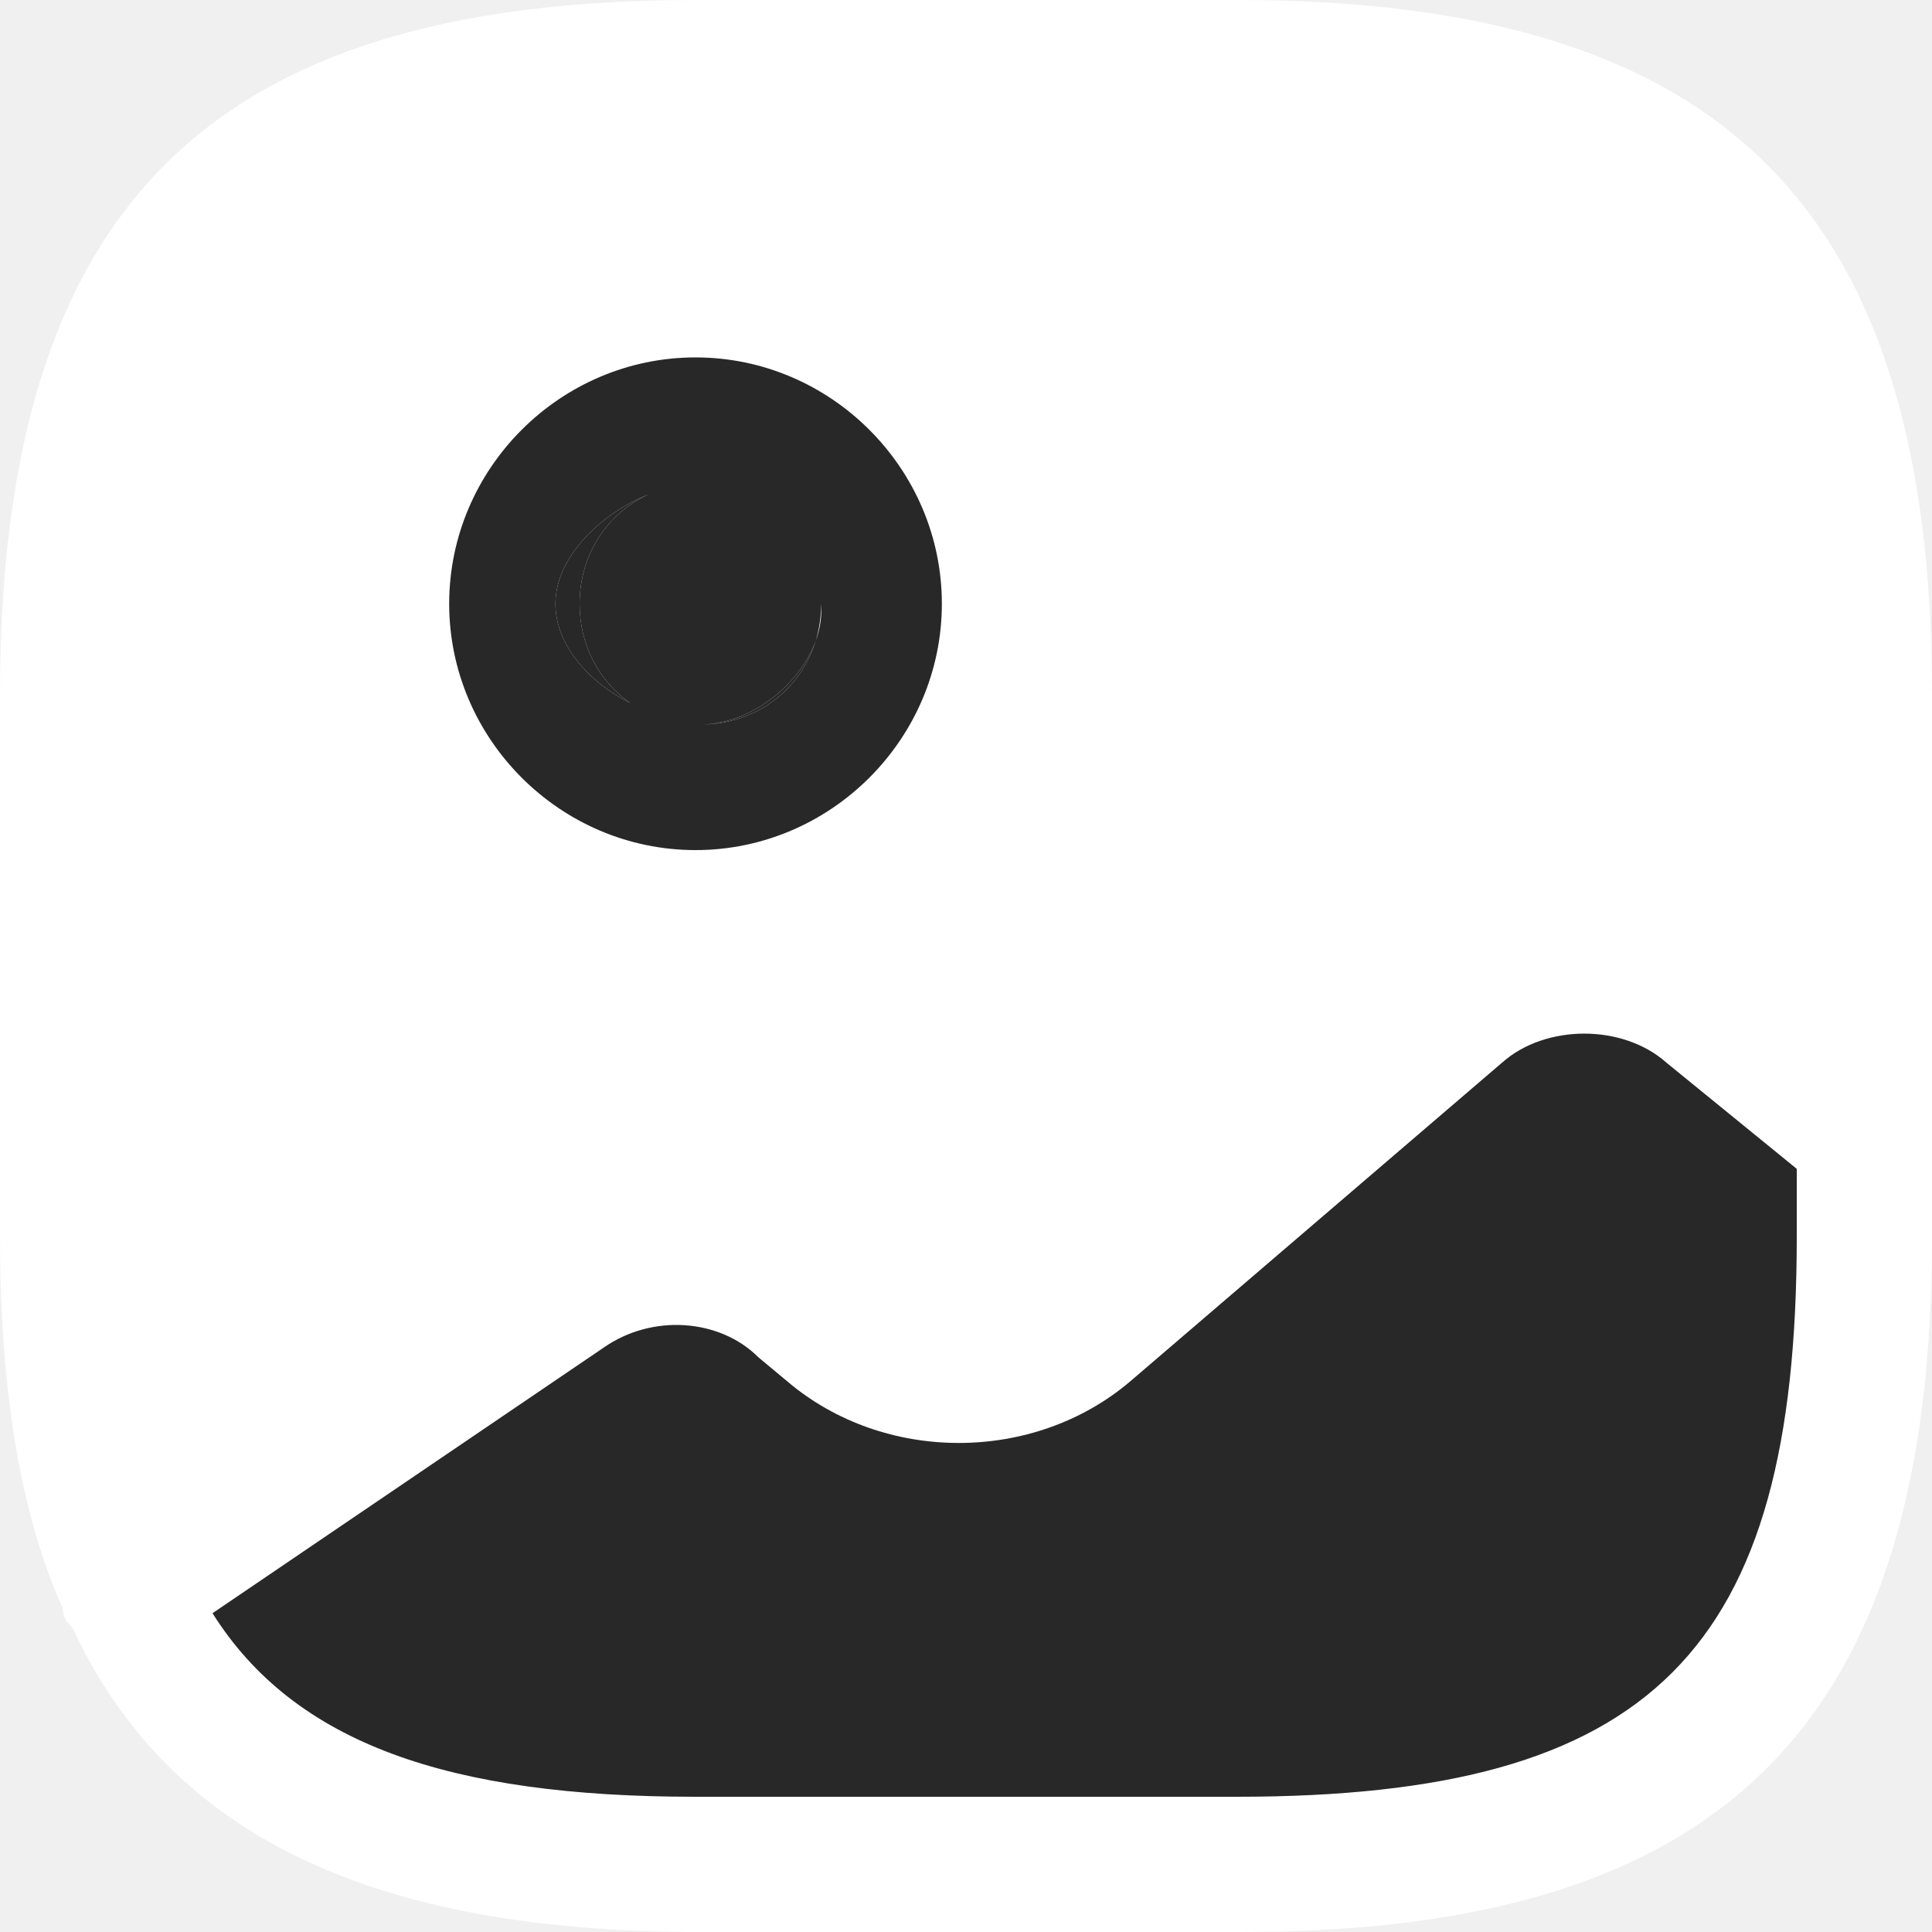
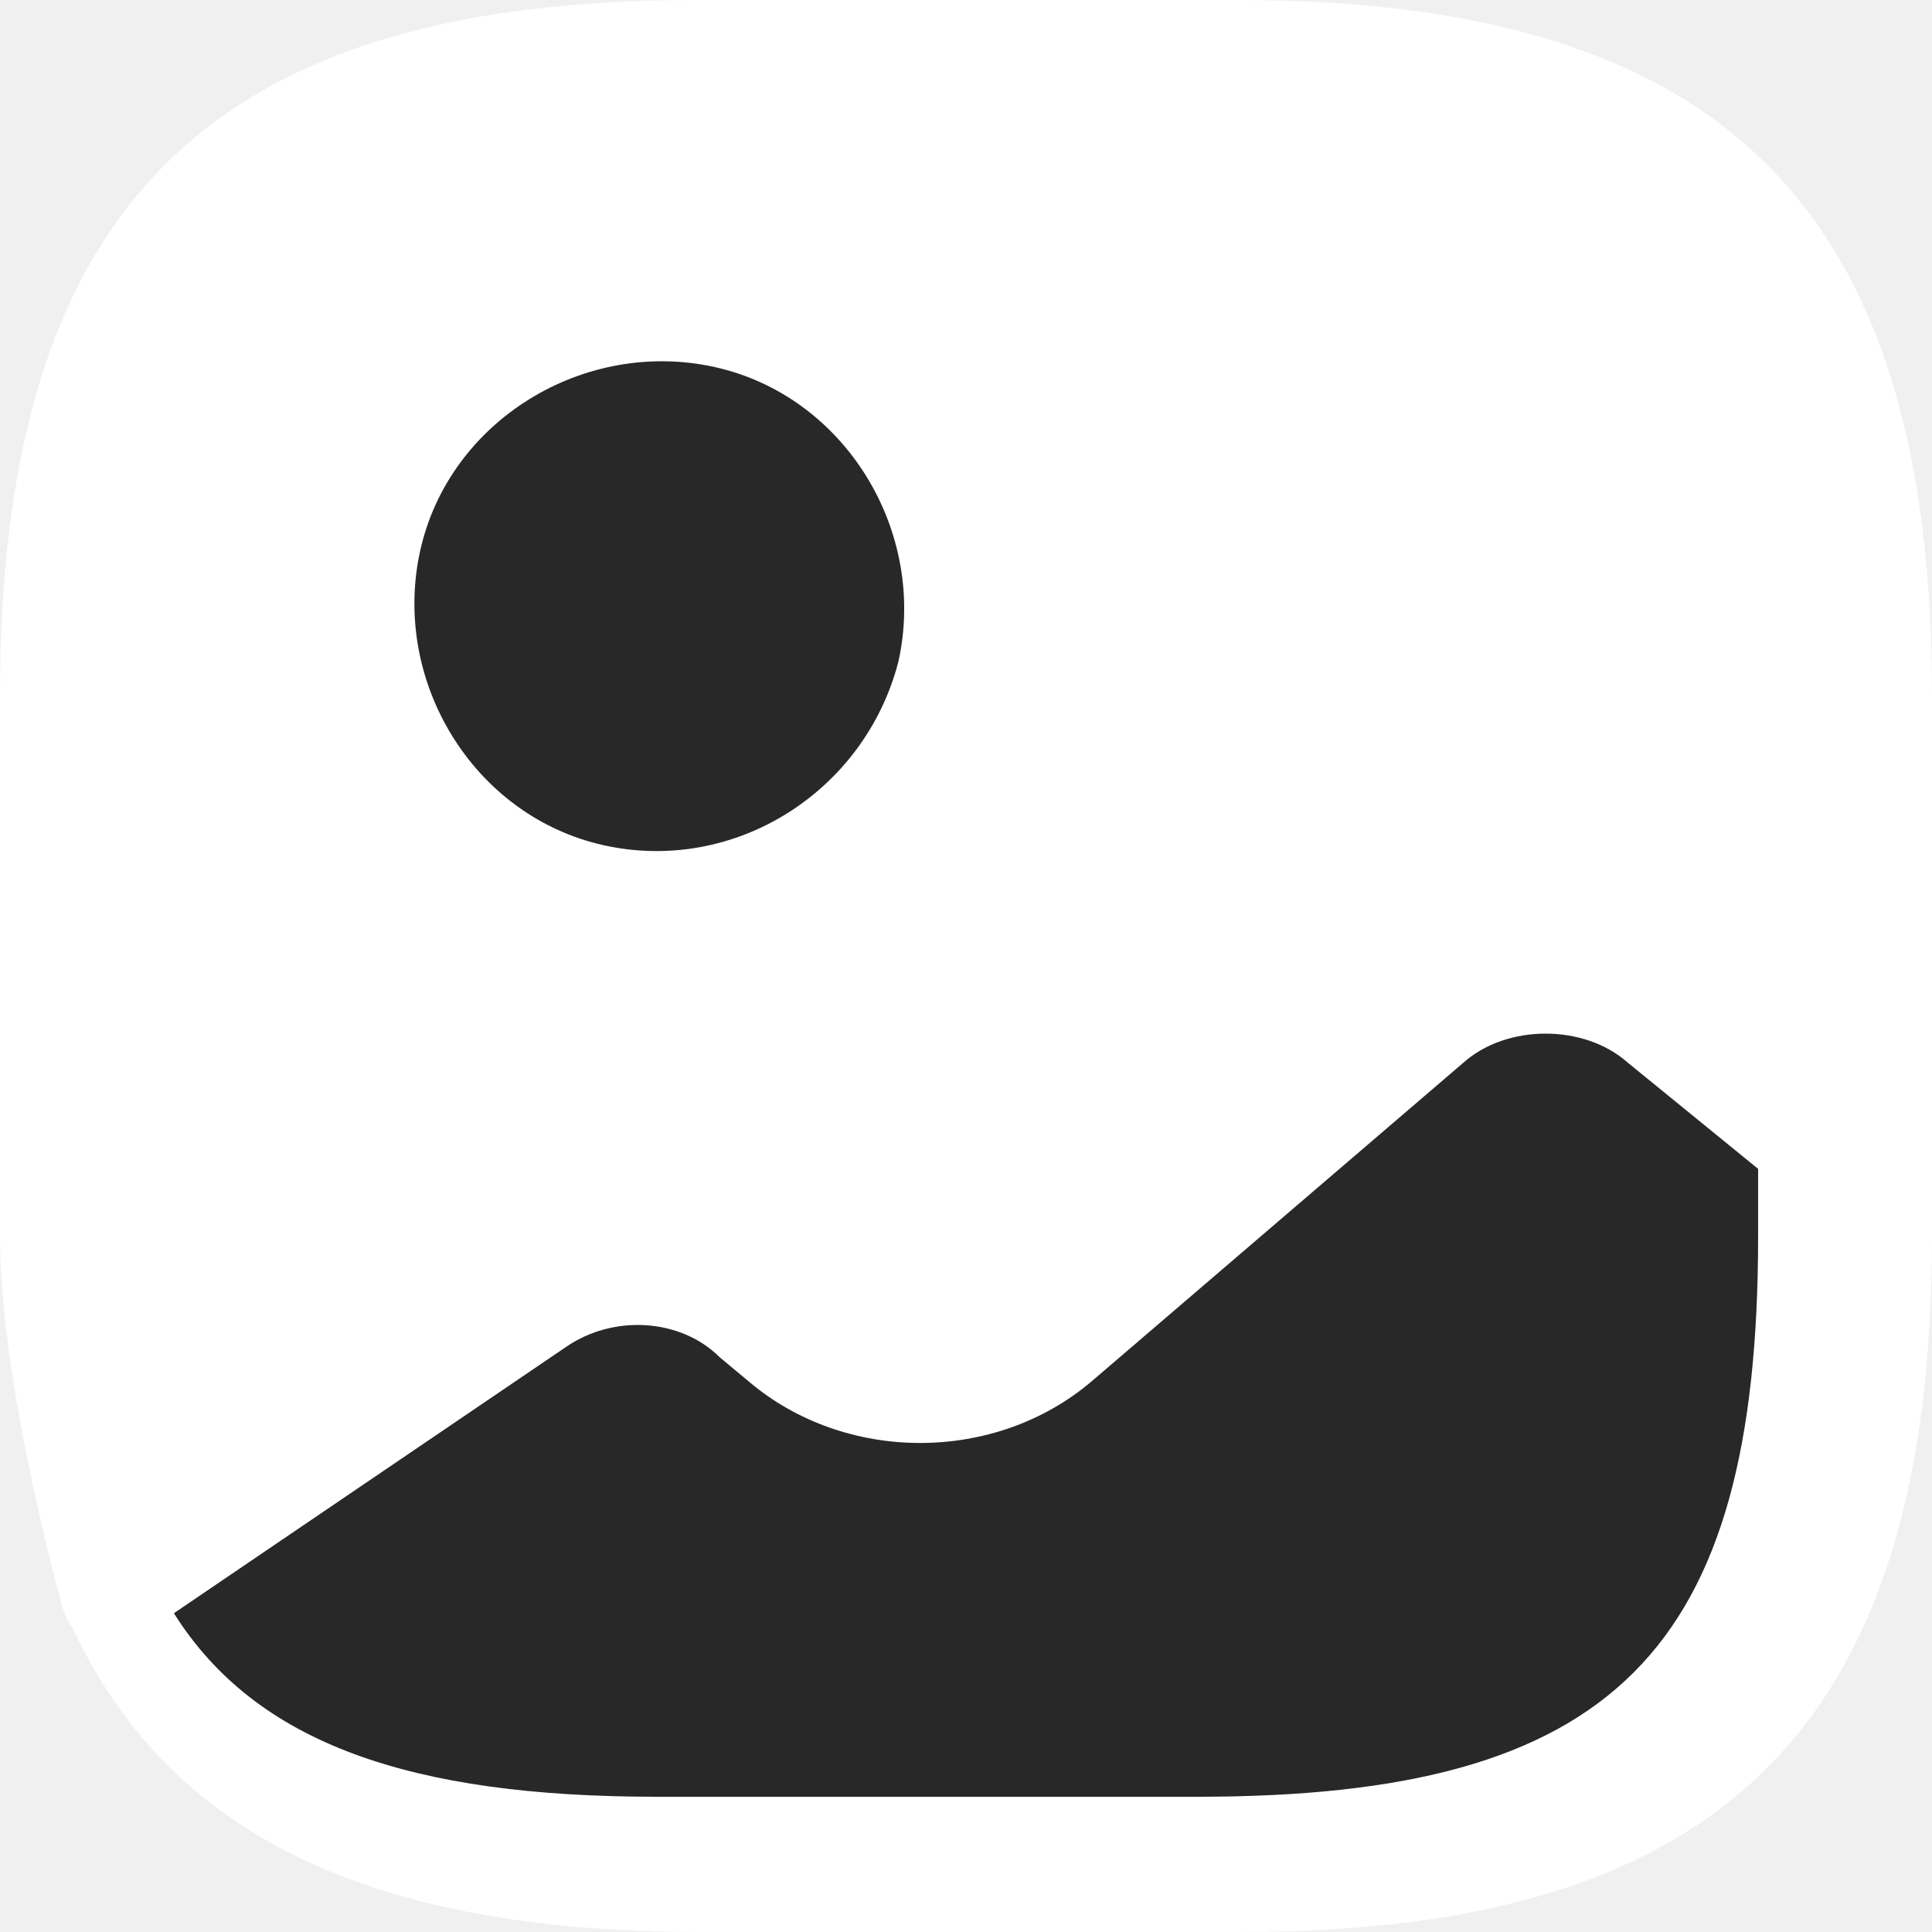
<svg xmlns="http://www.w3.org/2000/svg" width="40" height="40" viewBox="0 0 40 40" fill="none">
-   <path d="M25.6 0H14.4C4.3 0 0 4.3 0 14.4V25.6C0 28.7 0.4 31.3 1.3 33.3C1.3 33.5 1.4 33.6 1.5 33.7C3.5 38 7.7 40 14.5 40H25.7C35.7 40 40 35.7 40 25.6V14.4C40 4.3 35.7 0 25.6 0ZM14.4 7.4C17.2 7.4 19.5 9.7 19.5 12.5C19.5 15.3 17.2 17.6 14.4 17.6C11.6 17.6 9.3 15.3 9.3 12.5C9.3 9.7 11.6 7.4 14.4 7.4ZM37.2 25.6C37.2 34.2 34.2 37.2 25.6 37.2H14.4C9.3 37.2 6.1 36.1 4.4 33.4L12.5 27.9C13.5 27.2 14.9 27.3 15.7 28.1L16.3 28.6C18.3 30.3 21.4 30.3 23.4 28.6L31.1 22C32 21.2 33.6 21.2 34.5 22L37 24.2V25.6H37.2Z" fill="white" />
-   <path d="M37.2 24.2L37.2 25.6C37.2 34.2 34.2 37.2 25.6 37.2H14.4C9.3 37.2 6.1 36.1 4.4 33.4L12.5 27.9C13.5 27.2 14.9 27.3 15.7 28.1L16.3 28.6C18.3 30.3 21.4 30.3 23.4 28.6L31.1 22C32 21.2 33.6 21.2 34.5 22L37.2 24.2Z" fill="#282828" />
-   <path d="M11.5 12.5C11.5 13.36 12.201 14.133 13.052 14.557C12.409 14.112 12 13.369 12 12.503C12 11.477 12.575 10.623 13.432 10.233C12.425 10.64 11.5 11.541 11.5 12.5Z" fill="#282828" />
-   <path fill-rule="evenodd" clip-rule="evenodd" d="M9.3 12.5C9.3 9.7 11.6 7.4 14.4 7.4C17.2 7.4 19.5 9.7 19.5 12.5C19.5 15.3 17.2 17.6 14.4 17.6C11.6 17.6 9.3 15.3 9.3 12.5ZM13.052 14.557C12.409 14.112 12 13.369 12 12.503C12 11.477 12.575 10.623 13.432 10.233C12.425 10.64 11.5 11.541 11.5 12.5C11.5 13.36 12.201 14.133 13.052 14.557ZM17 12.503C17.021 12.76 16.979 13.021 16.886 13.273C16.96 13.032 17 12.774 17 12.503ZM14.5 15C15.642 15 16.572 14.29 16.886 13.273C16.544 14.199 15.522 15 14.5 15Z" fill="#282828" />
-   <path d="M14.5 15C15.642 15 16.572 14.29 16.886 13.273C16.544 14.199 15.522 15 14.5 15Z" fill="#282828" />
+   <path d="M40 14.4V25.6C40 35.7 35.7 40 25.7 40H14.5C7.7 40 3.5 38 1.5 33.7C1.4 33.6 1.3 33.3 1.3 33.3C1.3 33.3 0 28.7 0 25.6V14.4C0 4.3 4.3 0 14.4 0H25.6C35.7 0 40 4.3 40 14.4Z" fill="white" />
+   <path d="M36.4 24.2V25.6C36.4 34.2 33.4 37.2 24.8 37.2H13.6C8.5 37.2 5.3 36.1 3.6 33.4L11.7 27.9C12.7 27.2 14.1 27.3 14.9 28.1L15.5 28.6C17.5 30.3 20.6 30.3 22.6 28.6L30.3 22C31.2 21.2 32.8 21.2 33.7 22L36.4 24.2Z" fill="#282828" />
+   <path d="M18.6 13.7C19.2 11 17.5 8.2 14.8 7.6C12.1 7 9.3 8.7 8.7 11.4C8.1 14.1 9.8 16.9 12.5 17.5C15.2 18.1 17.9 16.4 18.6 13.7Z" fill="#282828" />
</svg>
